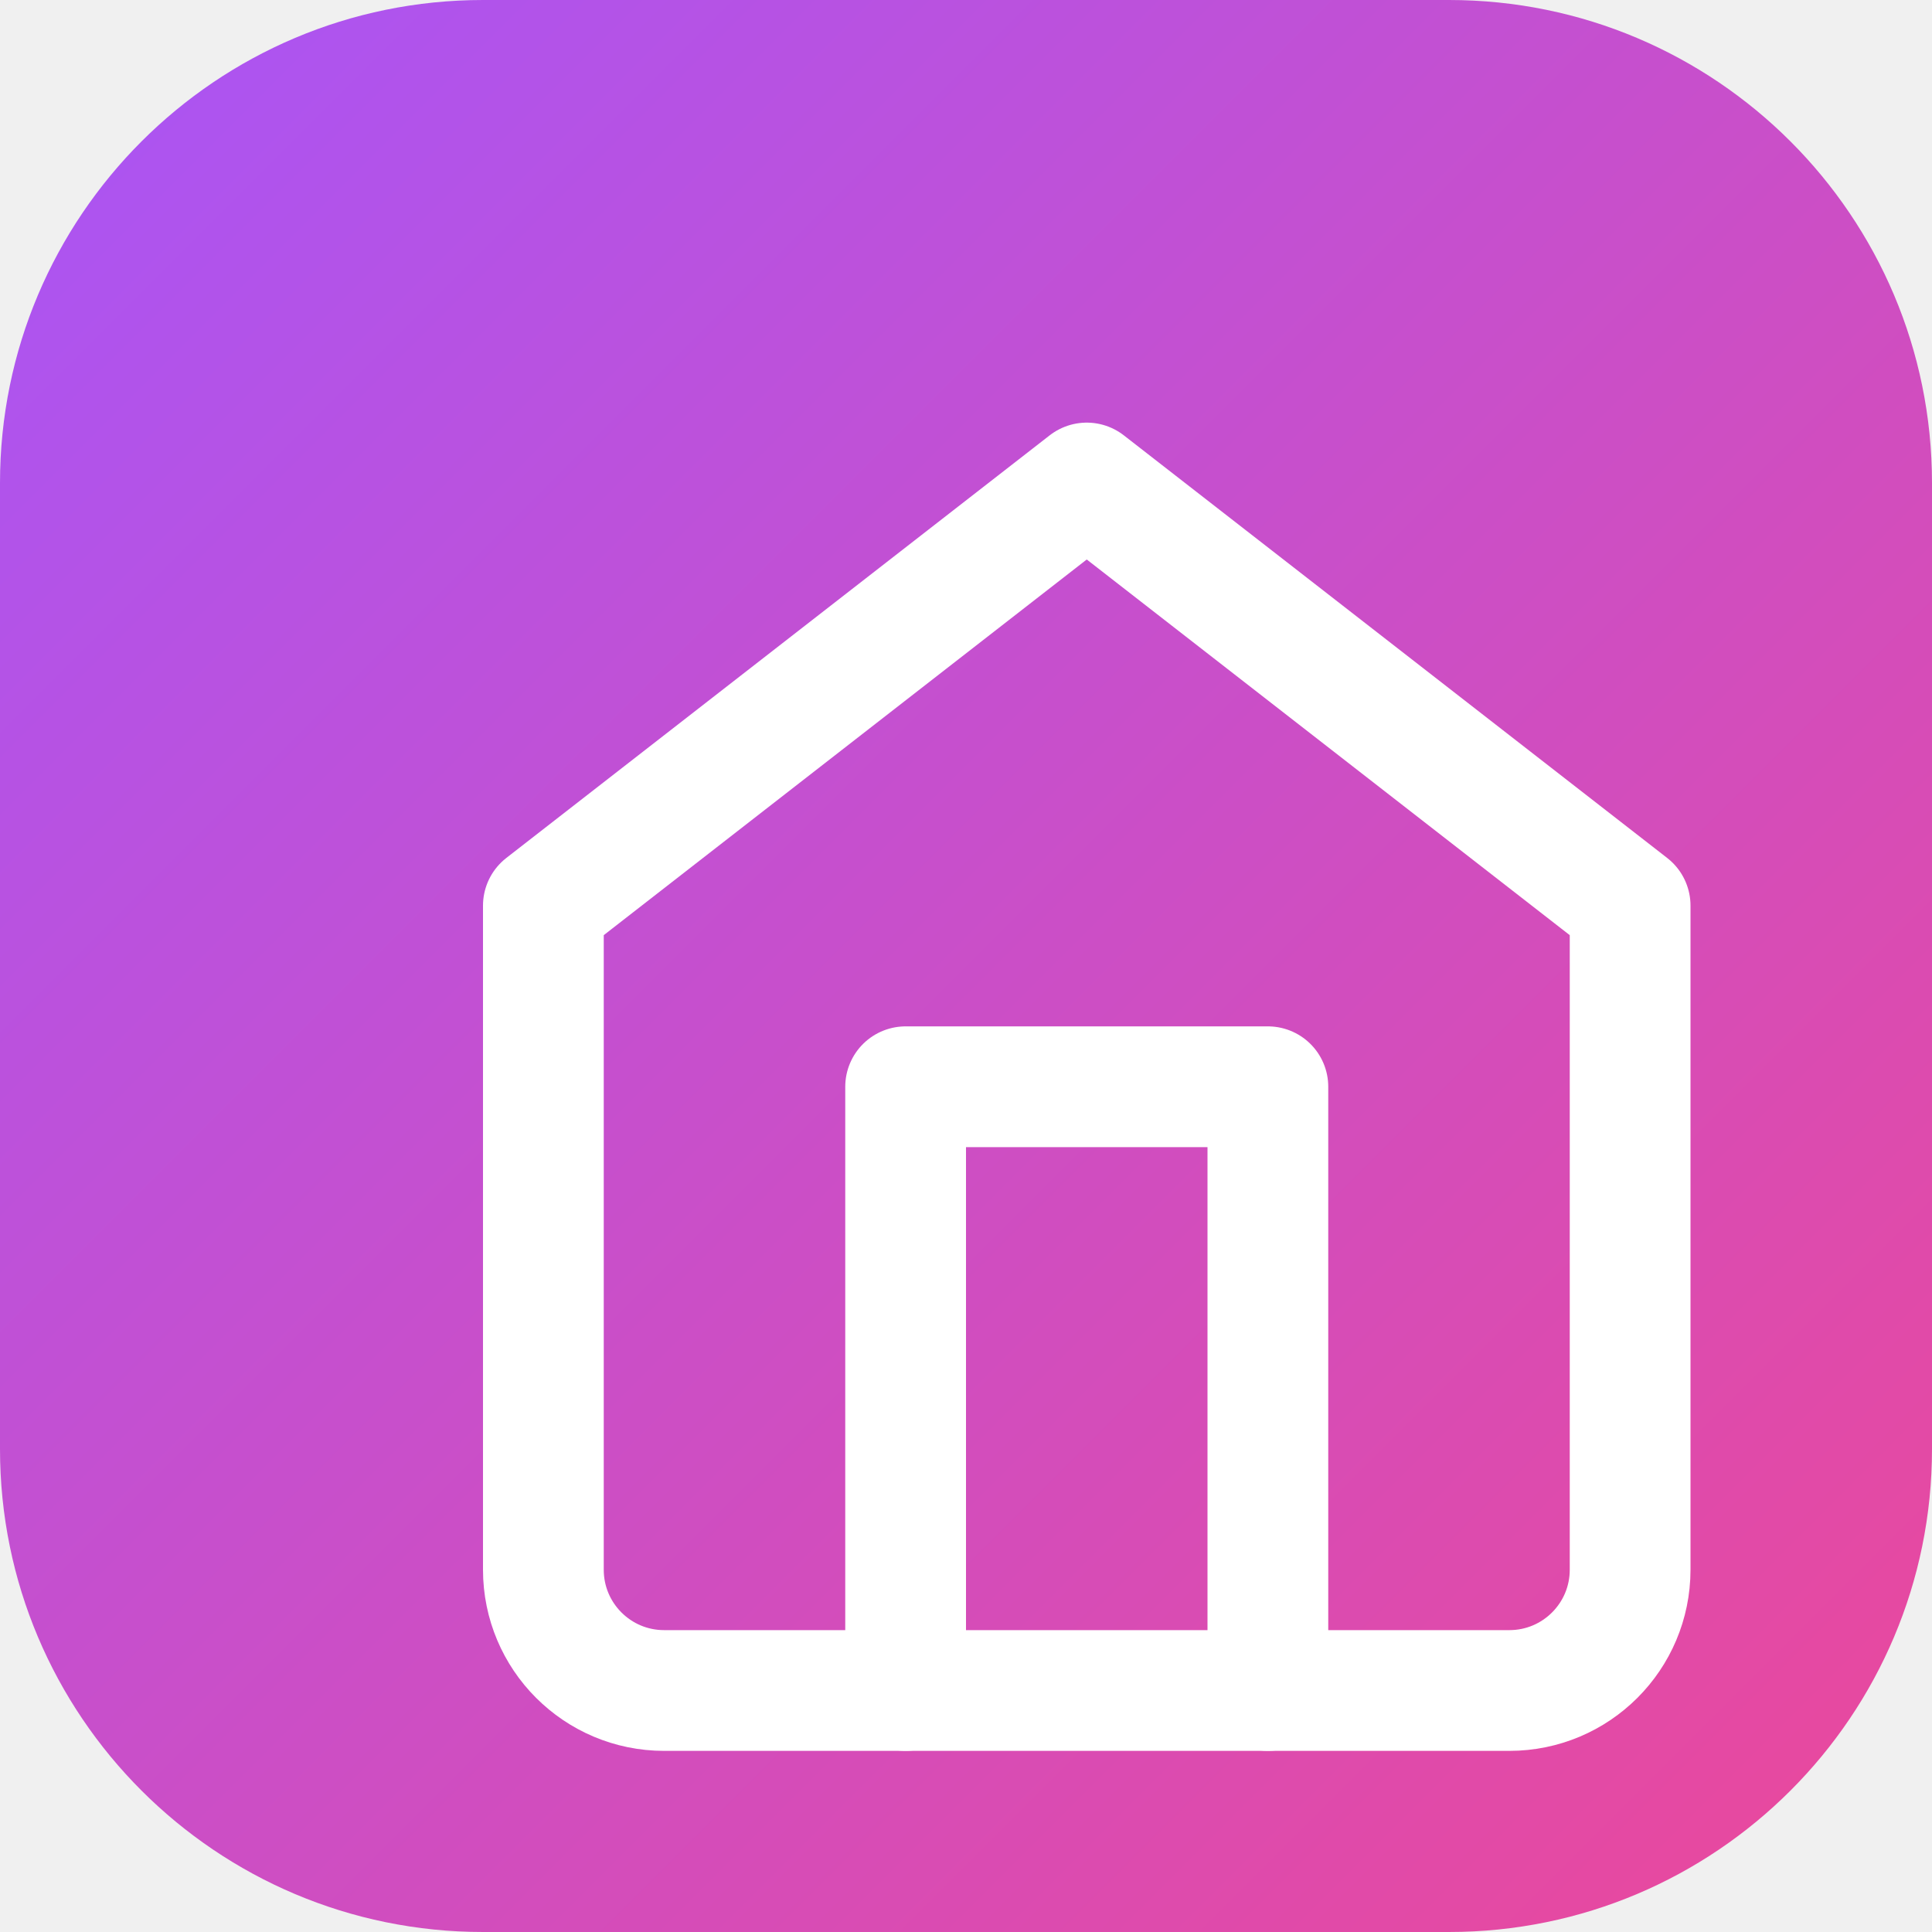
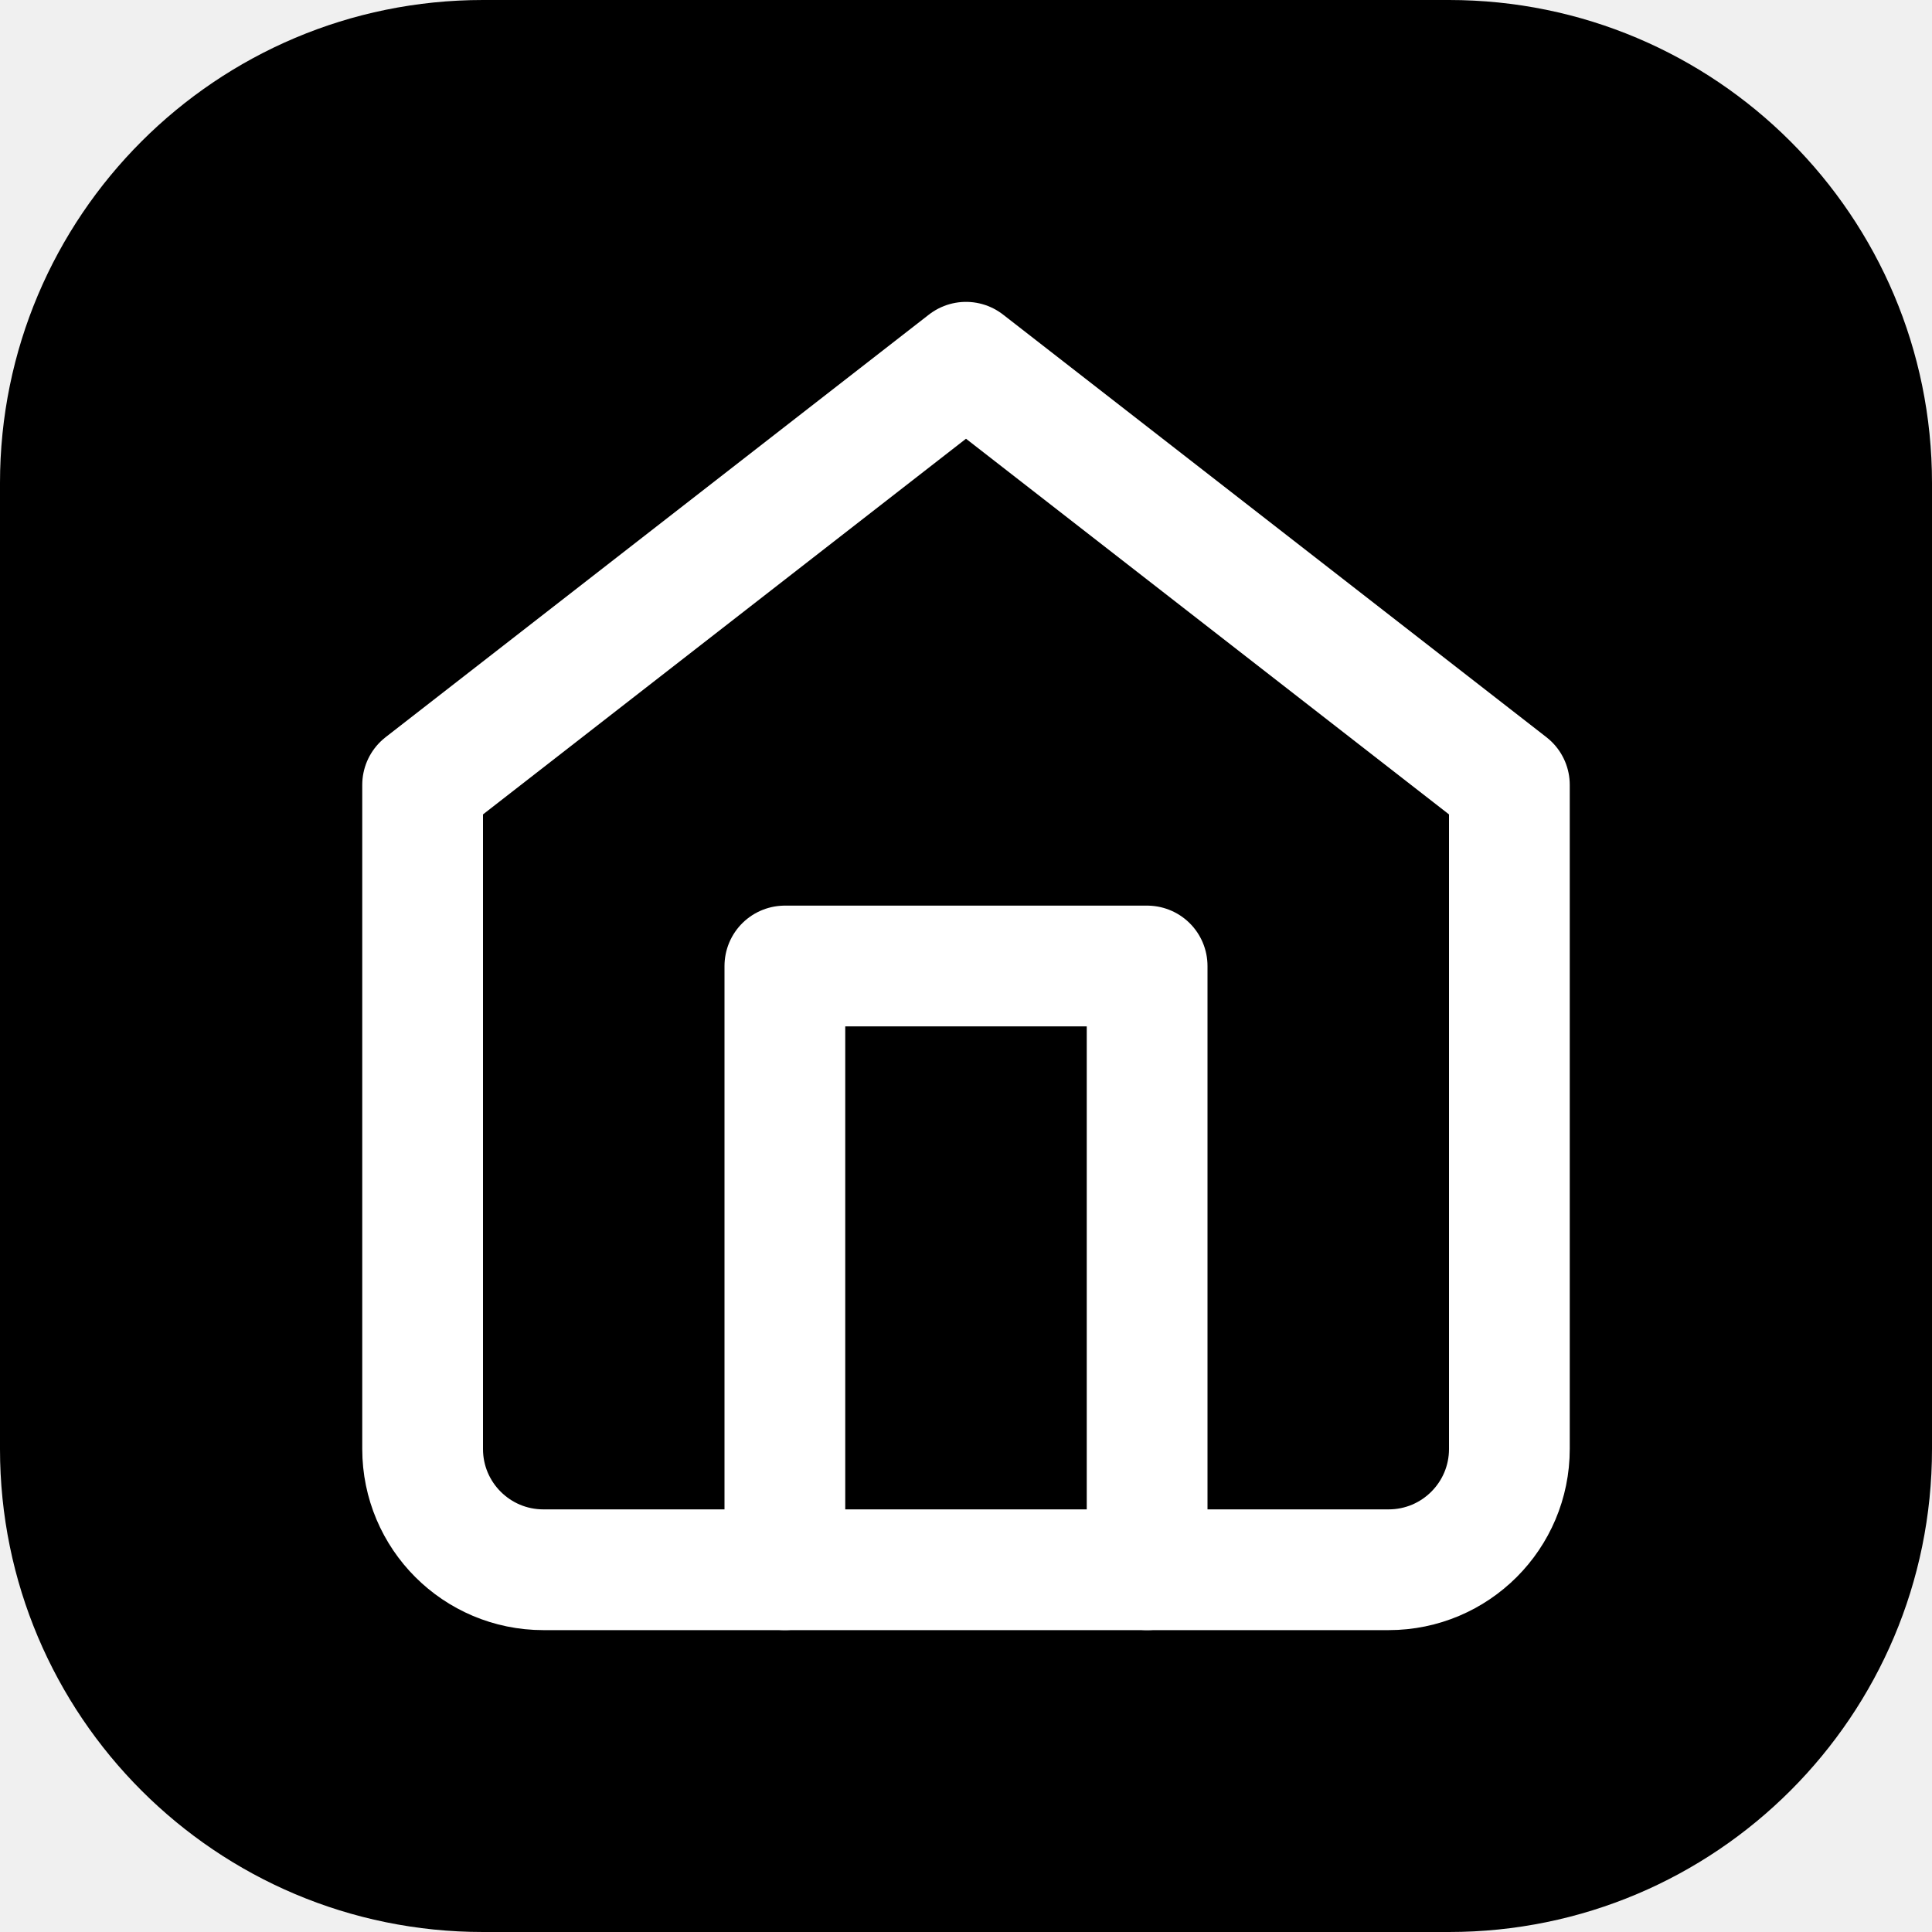
<svg xmlns="http://www.w3.org/2000/svg" viewBox="0 0 32 32" fill="none">
-   <defs>
-     <linearGradient id="gradient" x1="0%" y1="0%" x2="100%" y2="100%">
-       <stop offset="0%" style="stop-color:#a855f7;stop-opacity:1" />
-       <stop offset="100%" style="stop-color:#ec4899;stop-opacity:1" />
-     </linearGradient>
-   </defs>
-   <rect width="32" height="32" rx="8" fill="url(#gradient)" />
-   <g transform="translate(6, 6)" stroke="white" stroke-width="2" stroke-linecap="round" stroke-linejoin="round" fill="none">
+   <rect width="32" height="32" rx="8" fill="#000000" />
+   <g transform="translate(4, 4)" stroke="white" stroke-width="2" stroke-linecap="round" stroke-linejoin="round" fill="none">
    <path d="M3 9l9-7 9 7v11a2 2 0 0 1-2 2H5a2 2 0 0 1-2-2z" />
    <polyline points="9 22 9 12 15 12 15 22" />
  </g>
</svg>
